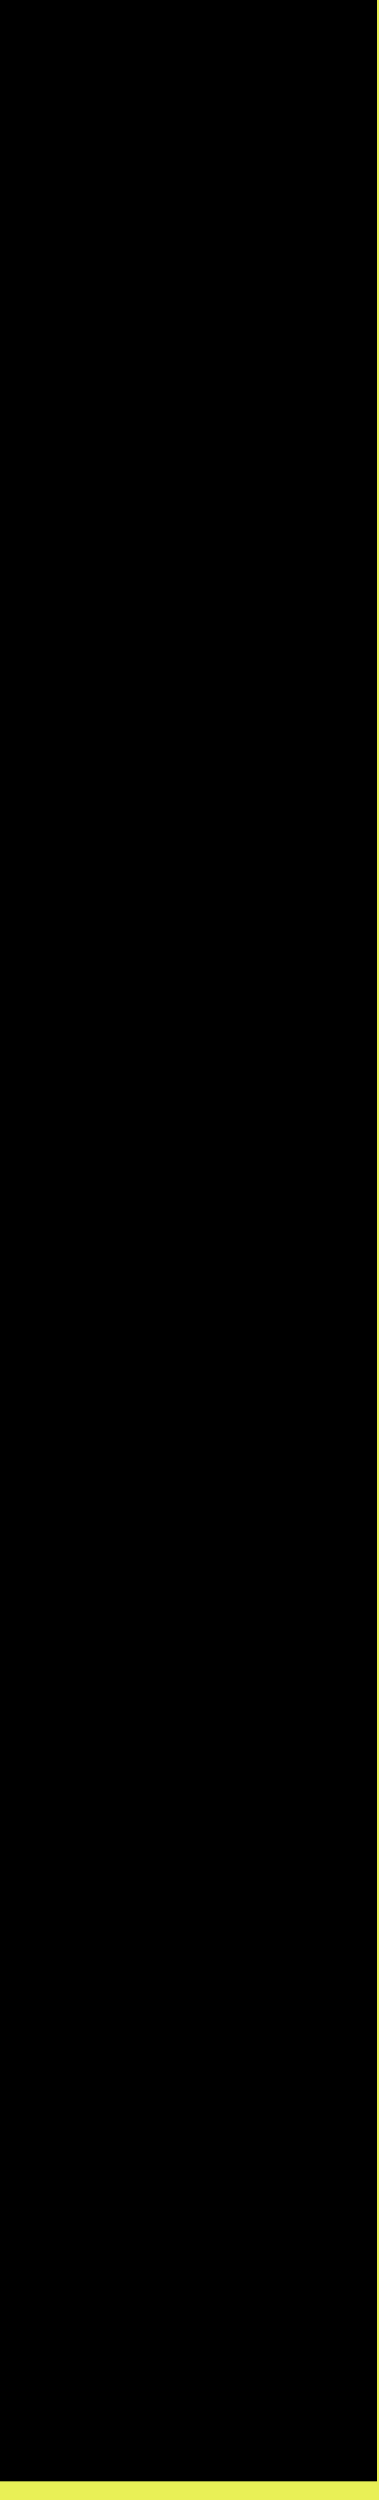
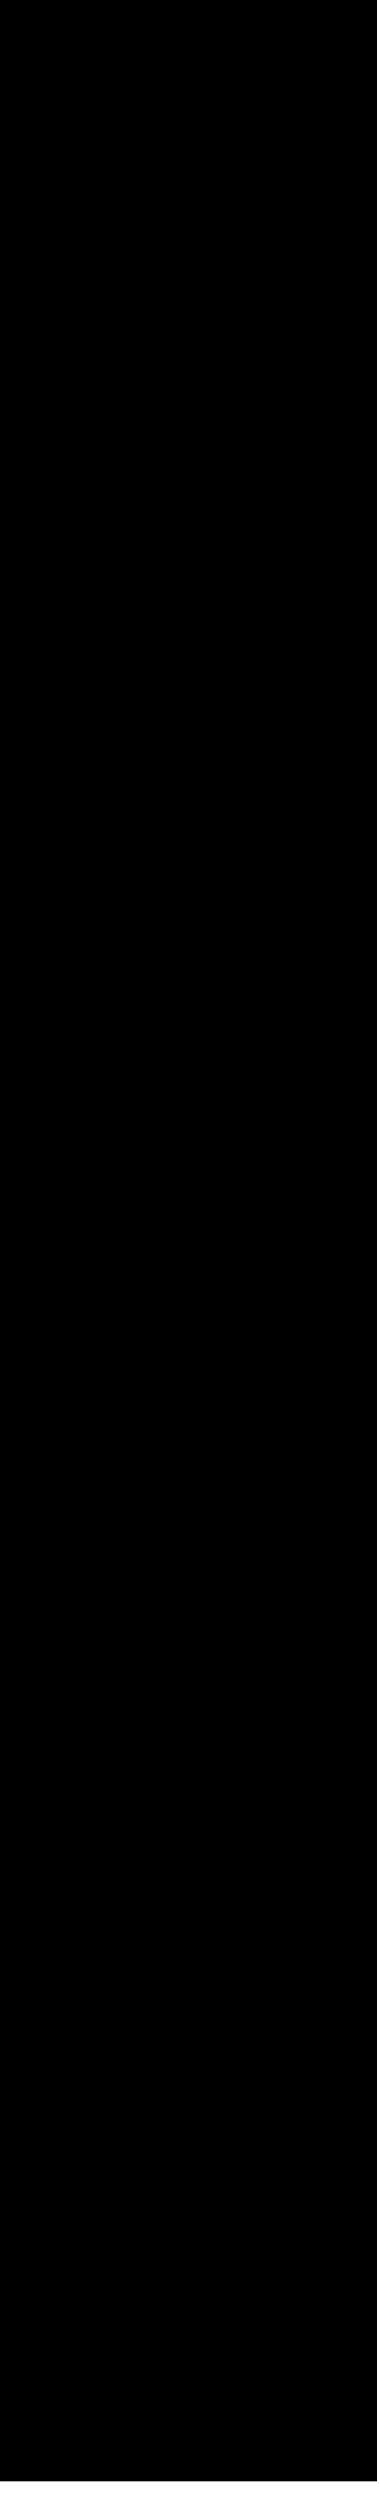
<svg xmlns="http://www.w3.org/2000/svg" width="18" height="119" viewBox="0 0 18 119" fill="none">
-   <rect width="18" height="119" fill="#F5F5F5" style="fill:#F5F5F5;fill:color(display-p3 0.961 0.961 0.961);fill-opacity:1;" />
  <g id="ë©ì¸íì´ì§">
-     <rect width="1920" height="1080" transform="translate(-1153.29 -455.632)" fill="#E9F056" style="fill:#E9F056;fill:color(display-p3 0.914 0.941 0.337);fill-opacity:1;" />
    <g id="Frame 672">
      <path id="Vector" d="M17.945 0V118.111H0V0H17.945Z" fill="black" style="fill:black;fill-opacity:1;" />
    </g>
  </g>
</svg>
